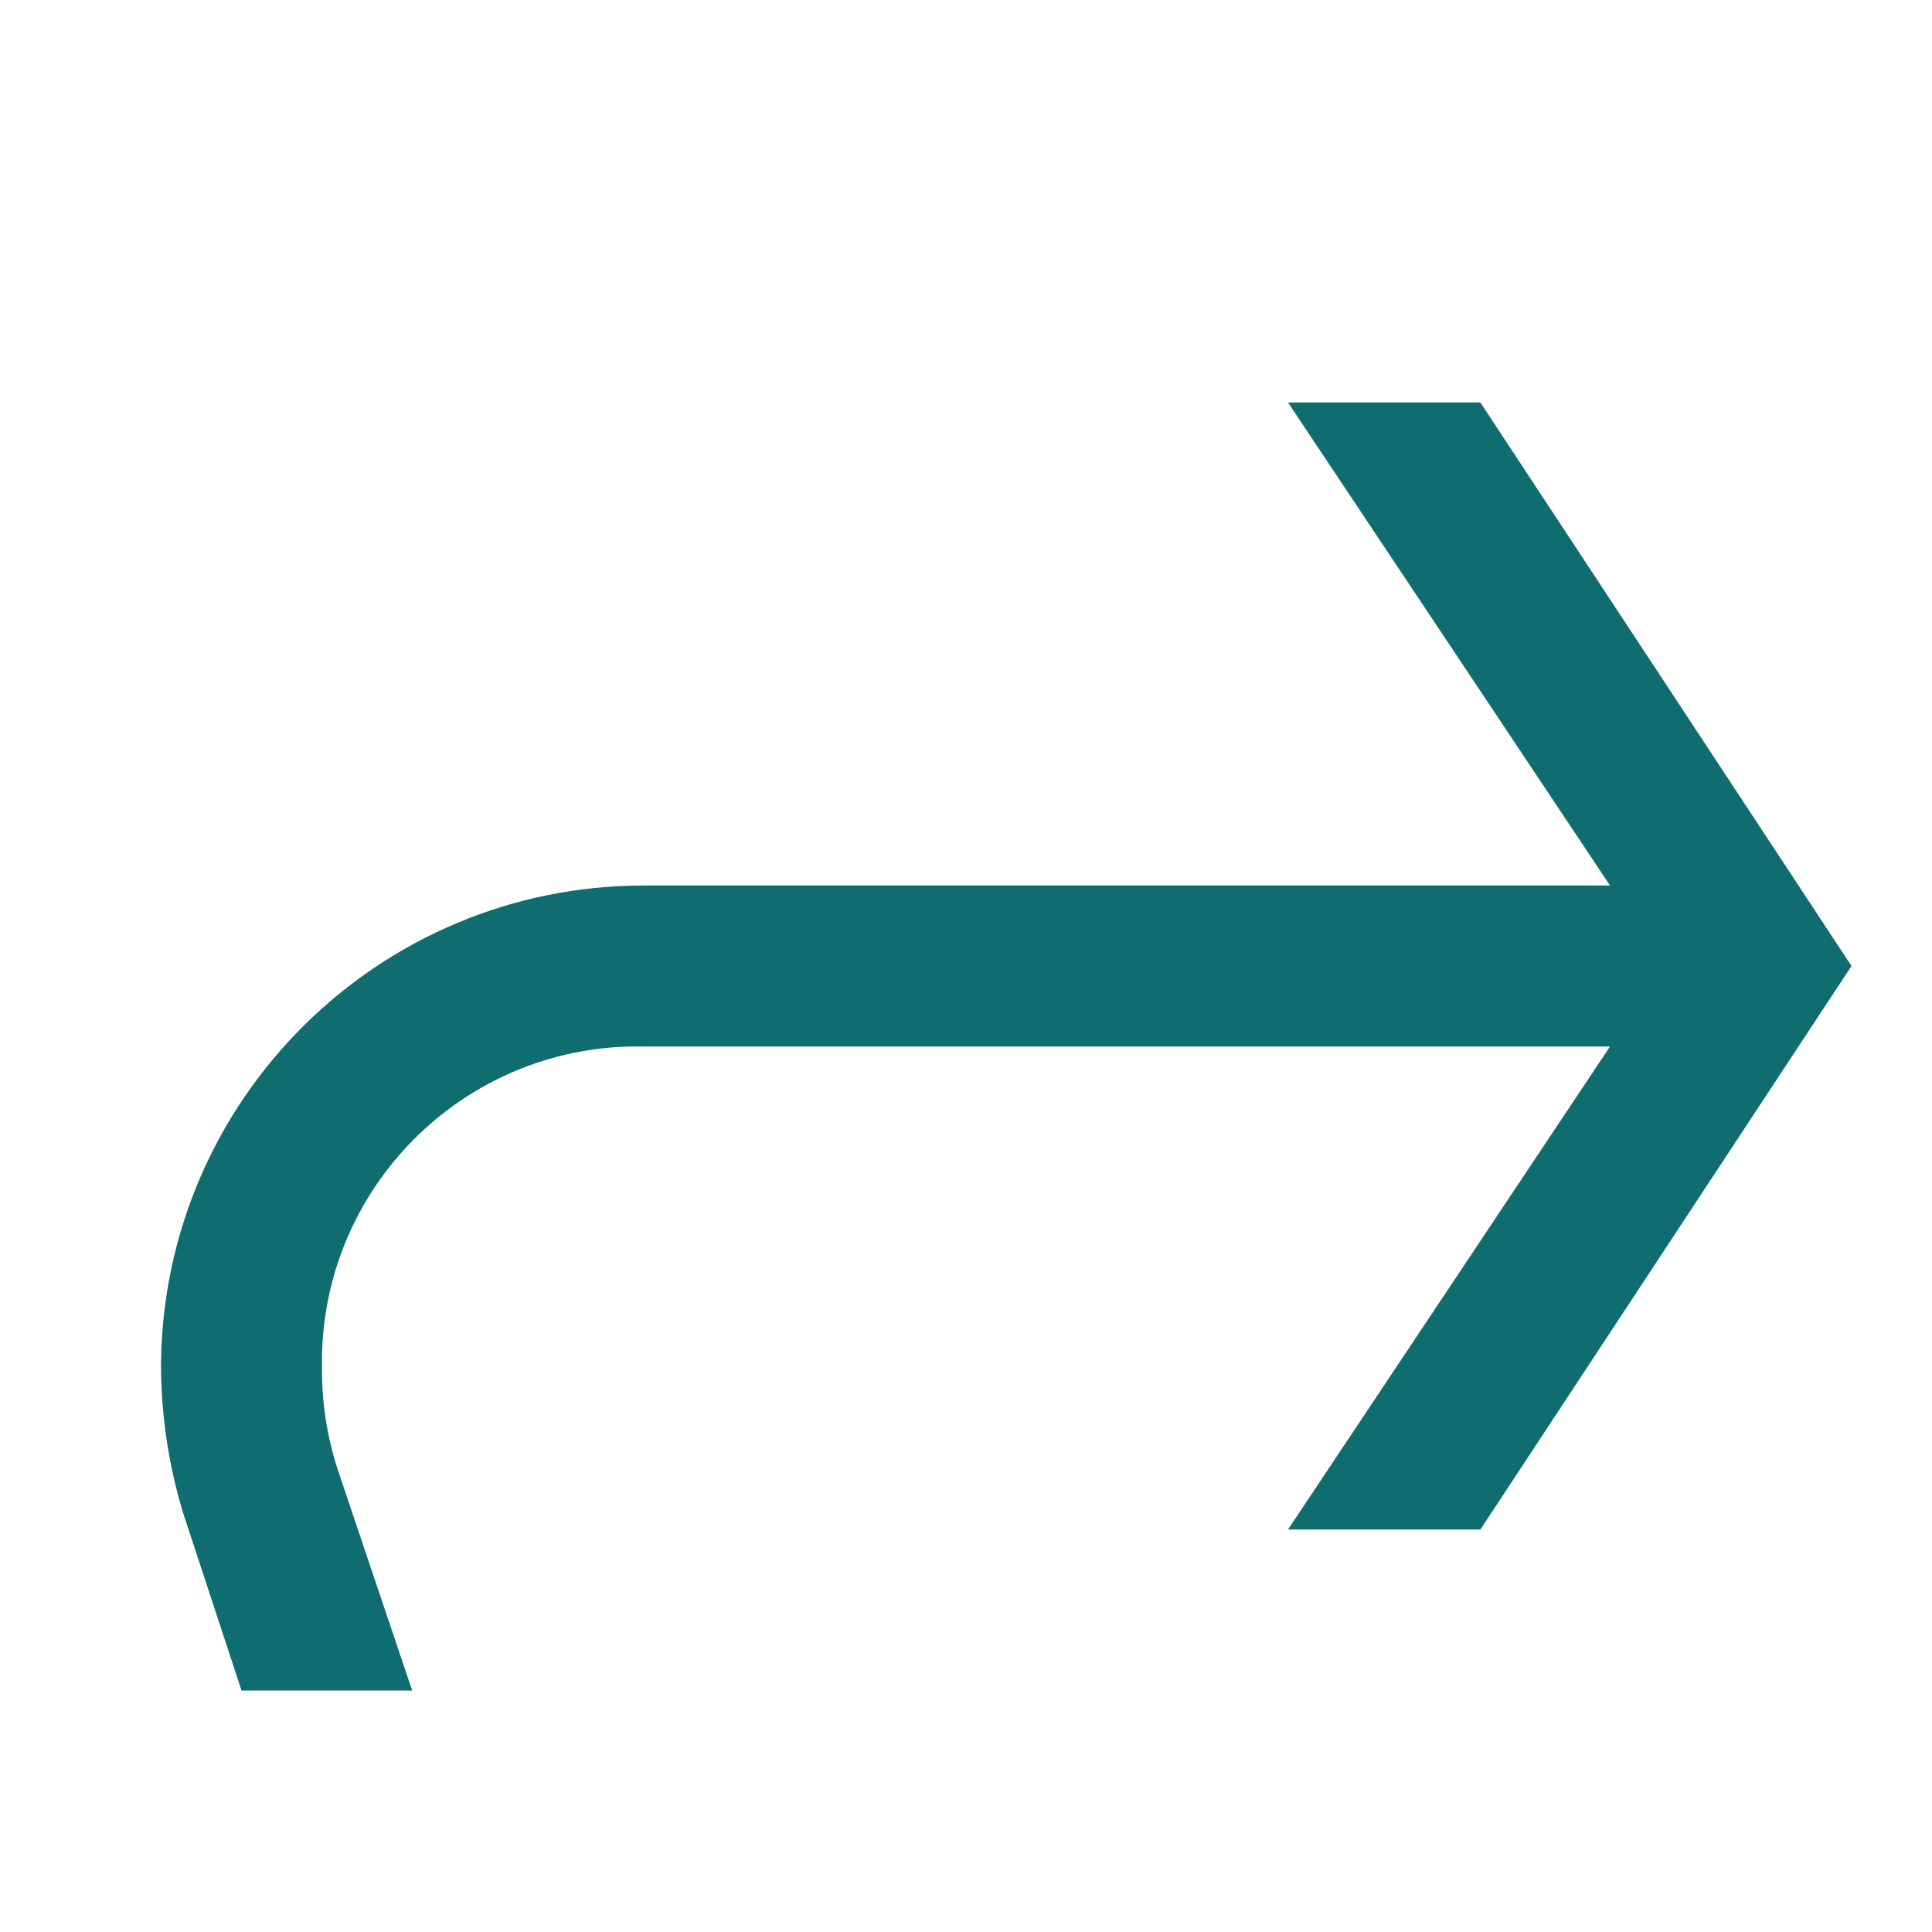
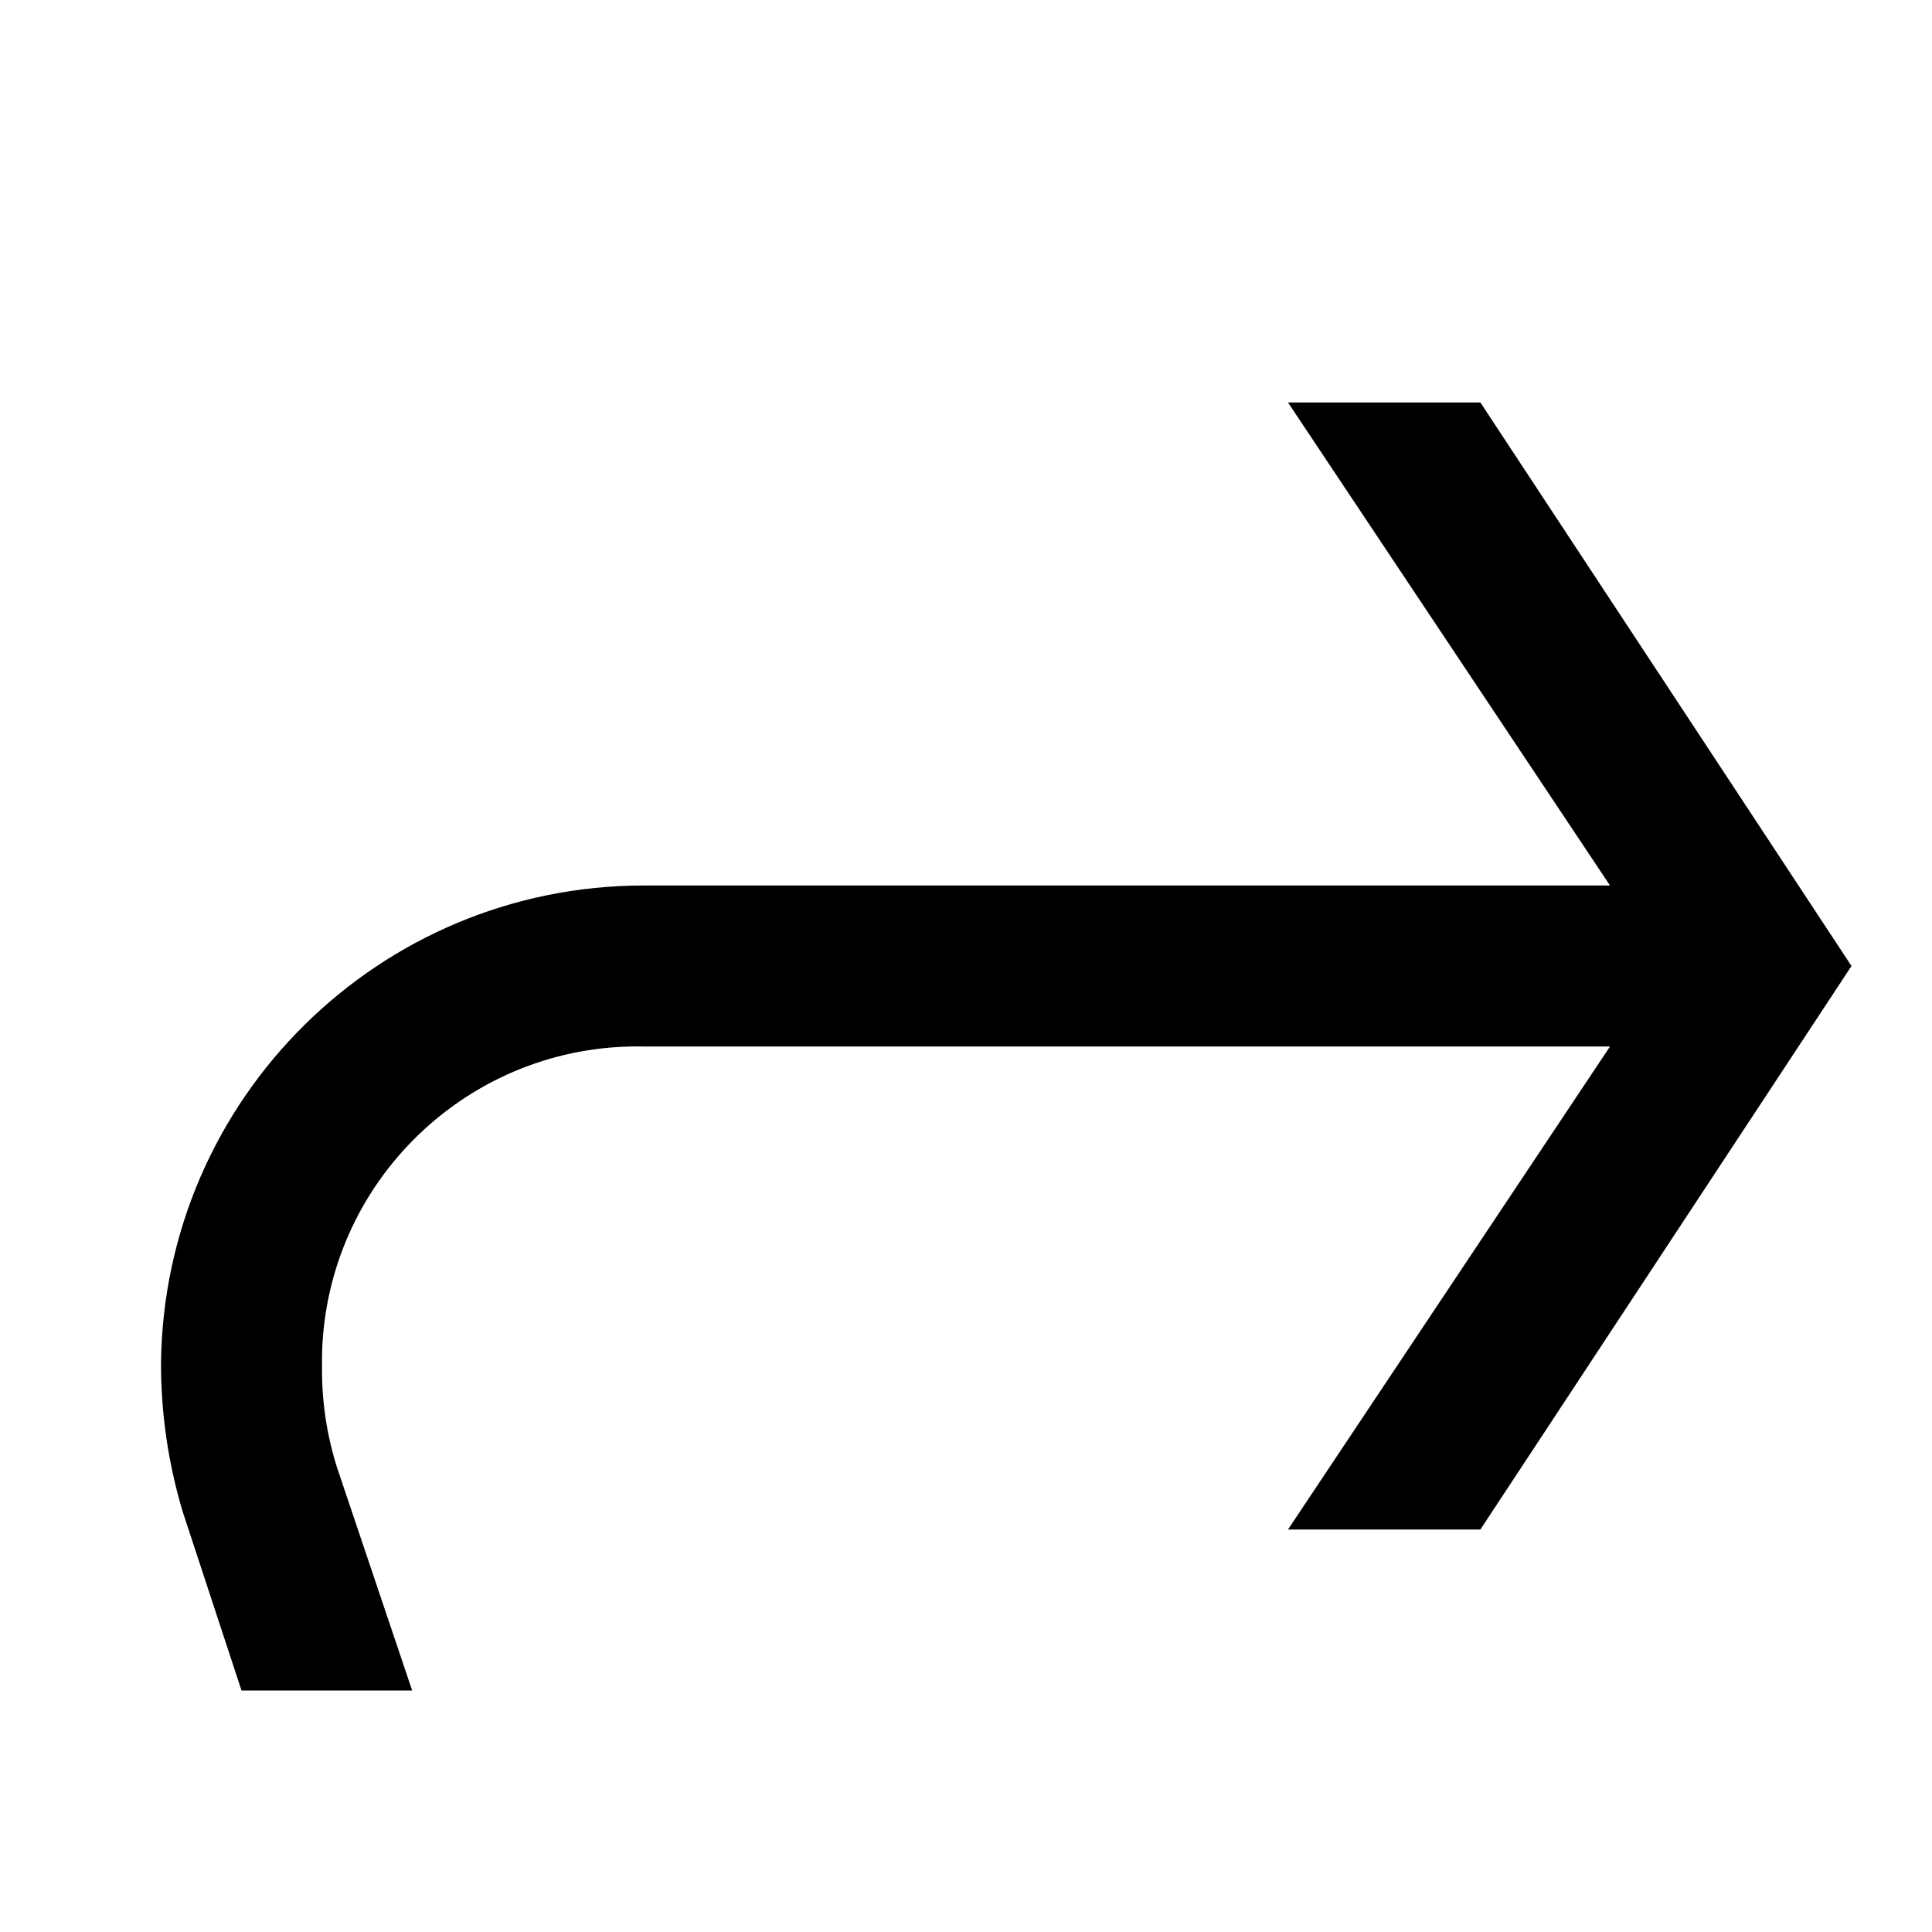
- <svg xmlns="http://www.w3.org/2000/svg" role="none" aria-hidden="true" class="mr3 flex-grow-0 rtl-flip" width="24" height="24" viewBox="0 0 24 24" data-supported-dps="24x24" data-test-icon="share-linkedin-medium">
-   <path fill="#0f6d70" d="M23 12l-4.61 7H16l4-6H8a3.92 3.92 0 00-4 3.84V17a4 4 0 00.19 1.24L5.12 21H3l-.73-2.22A6.4 6.4 0 012 16.94 6 6 0 018 11h12l-4-6h2.39z" />
+ <svg xmlns="http://www.w3.org/2000/svg" role="none" aria-hidden="true" width="24" height="24" viewBox="0 0 24 24" data-supported-dps="24x24">
+   <path d="M23 12l-4.61 7H16l4-6H8a3.92 3.92 0 00-4 3.84V17a4 4 0 00.19 1.24L5.12 21H3l-.73-2.22A6.4 6.4 0 012 16.94 6 6 0 018 11h12l-4-6h2.39z" />
</svg>
